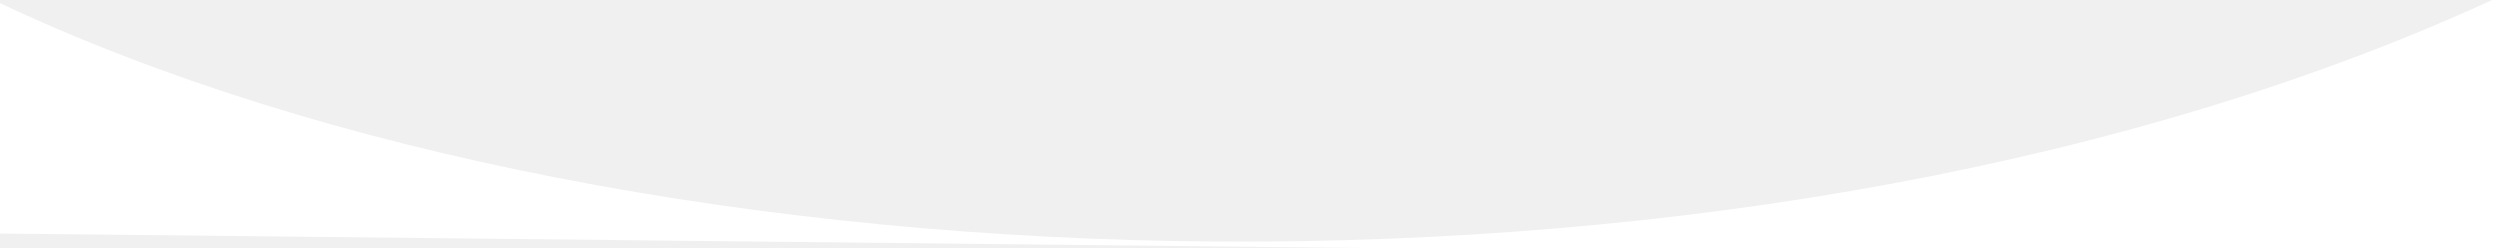
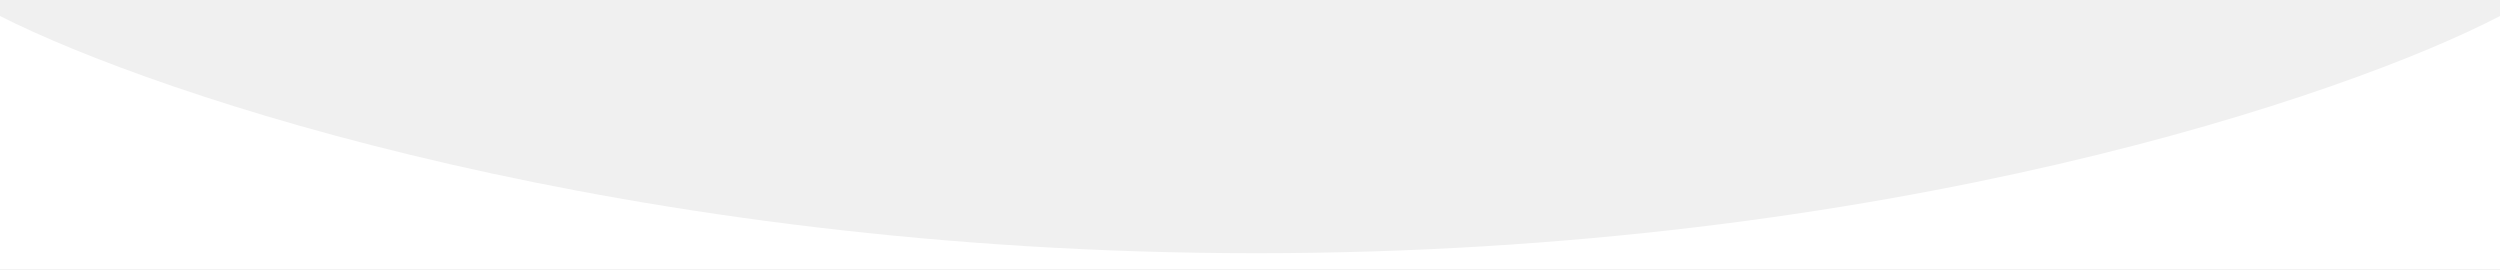
- <svg xmlns="http://www.w3.org/2000/svg" viewBox="79.402 317.34 389.311 38.54">
-   <path style="fill: rgb(255, 255, 255); stroke: rgba(0, 0, 0, 0);" d="M 469.577 357.85 L 78.243 353.691 L 78.875 317.587 C 179.619 365.301 354.847 369.839 469.054 316.615 L 469.577 357.85 Z" />
+ <svg xmlns="http://www.w3.org/2000/svg" width="390" height="42" viewBox="0 0 390 42" fill="none">
+   <path fill-rule="evenodd" clip-rule="evenodd" d="M0 2.5C24.333 14.833 97.6 39.5 196 39.5C294.4 39.5 366.333 14.833 390 2.5V42H0V2.5Z" fill="white" />
</svg>
